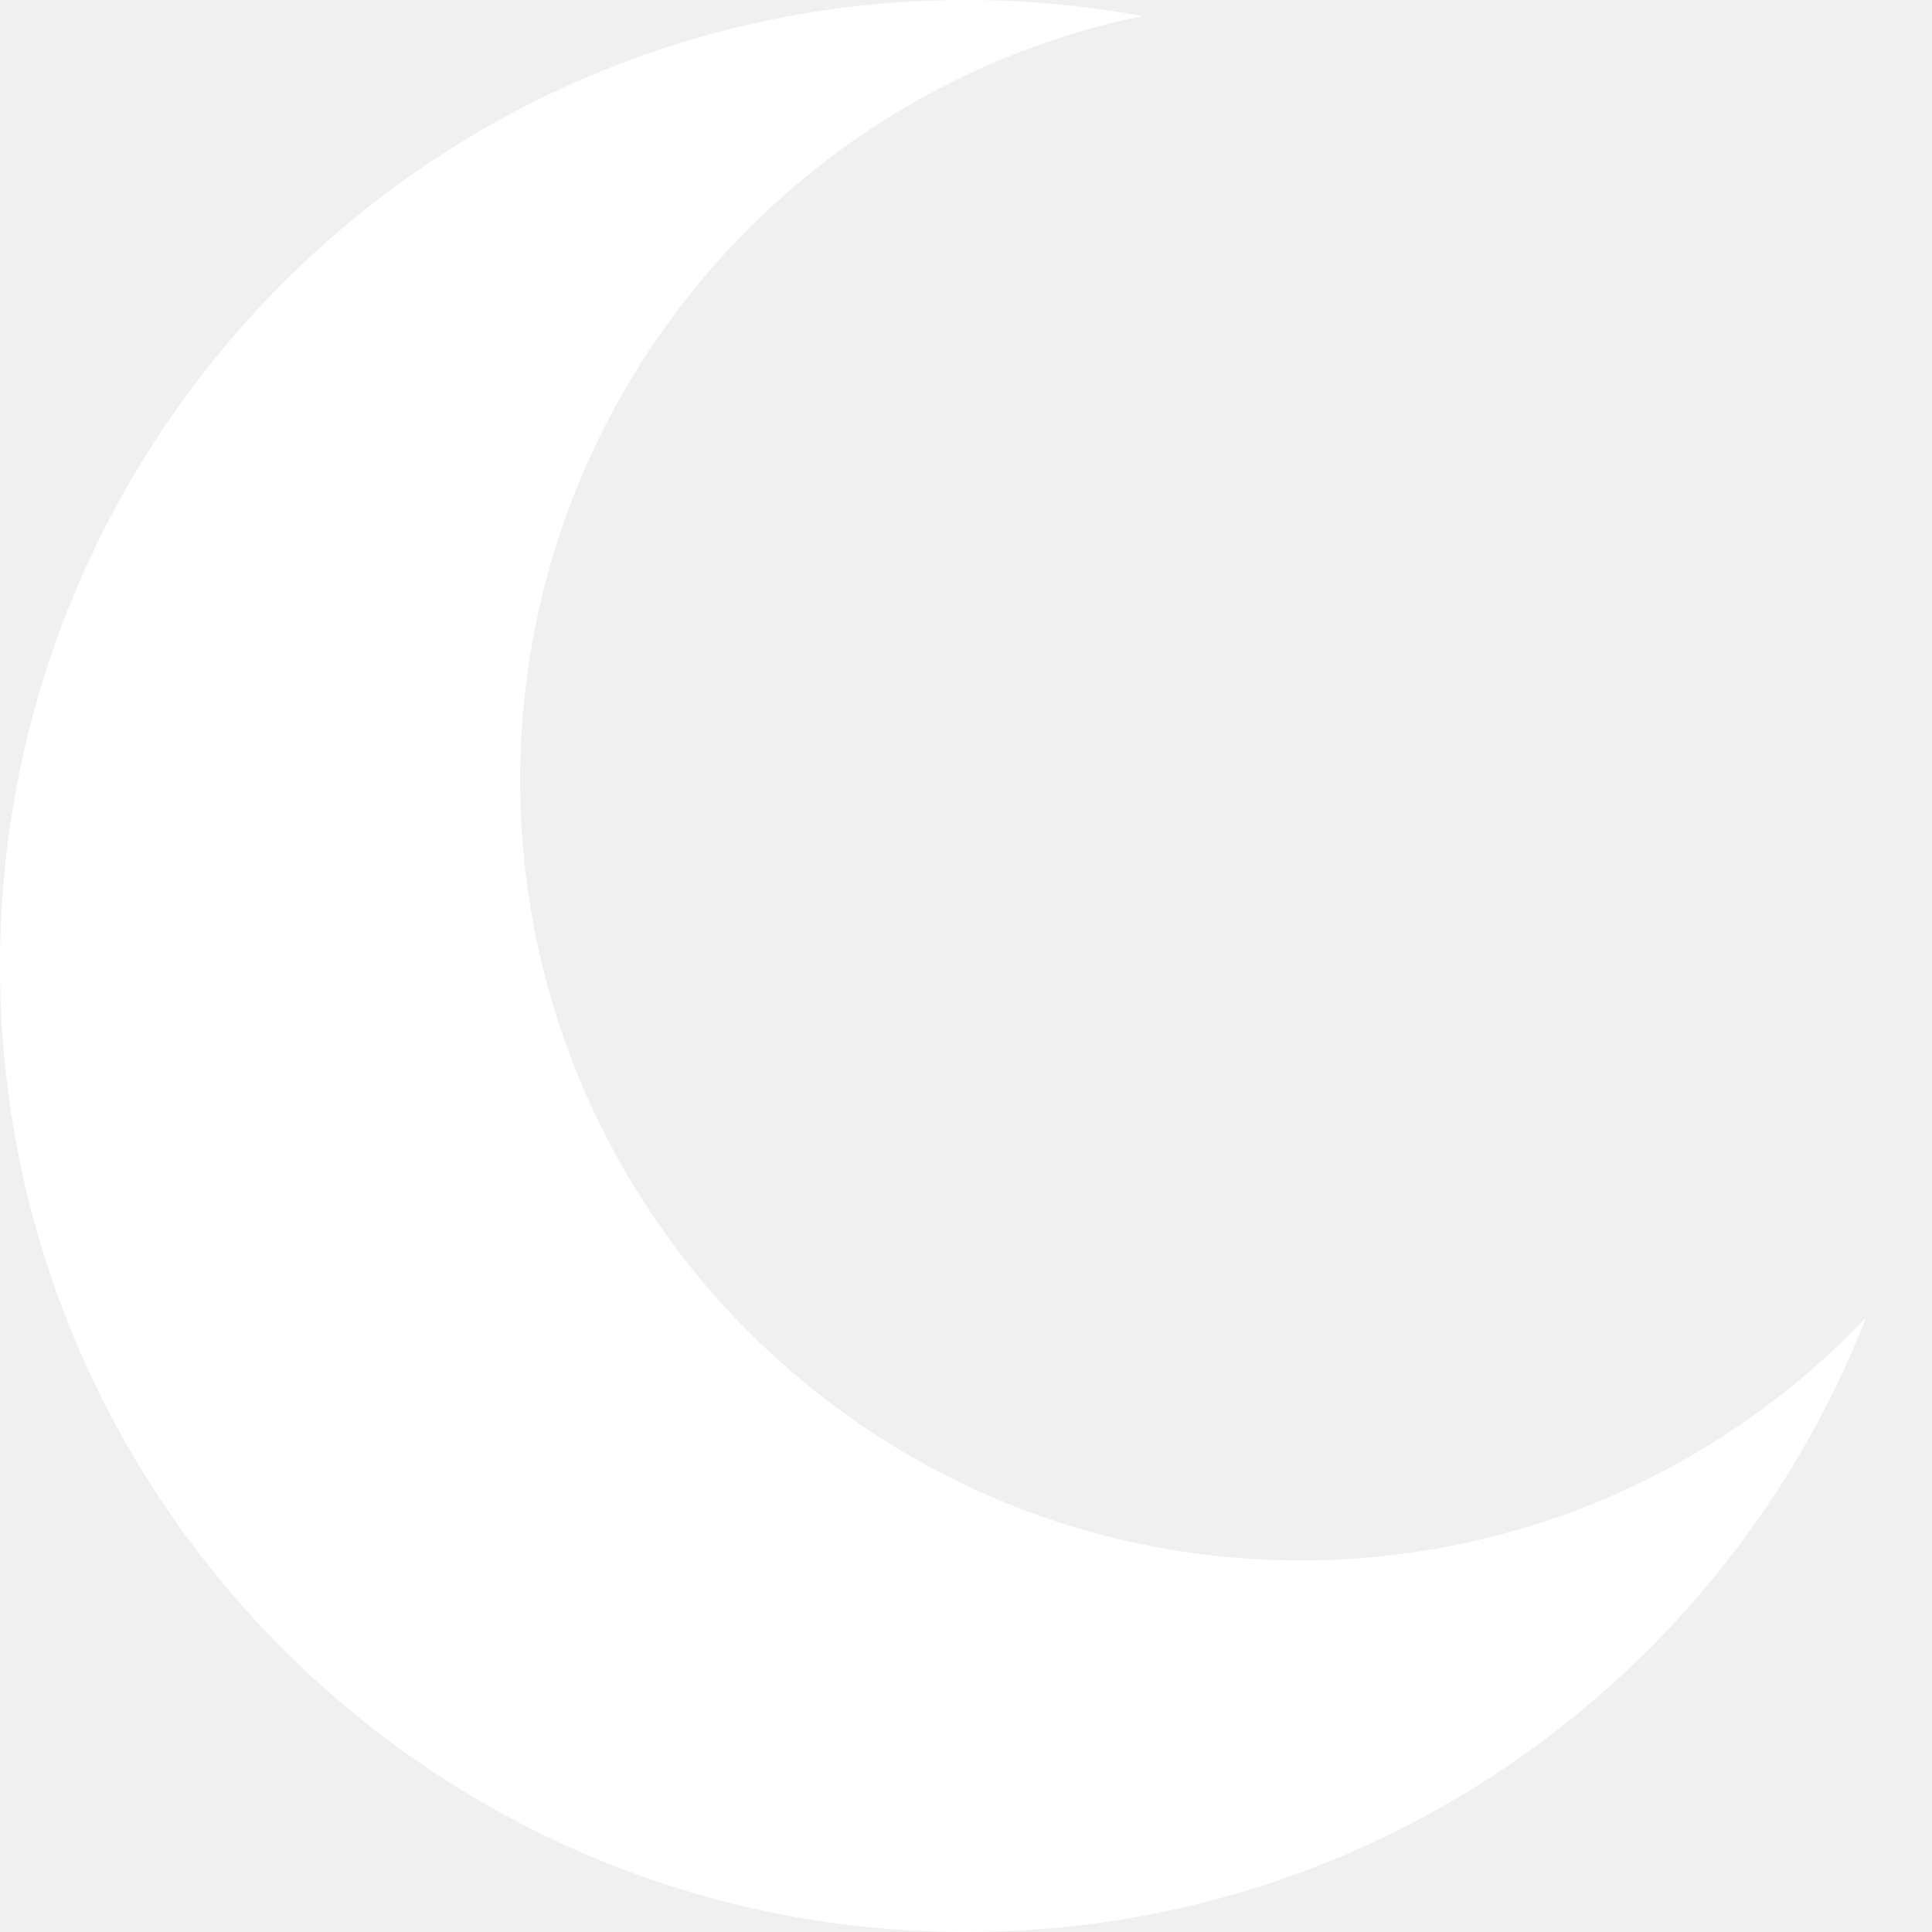
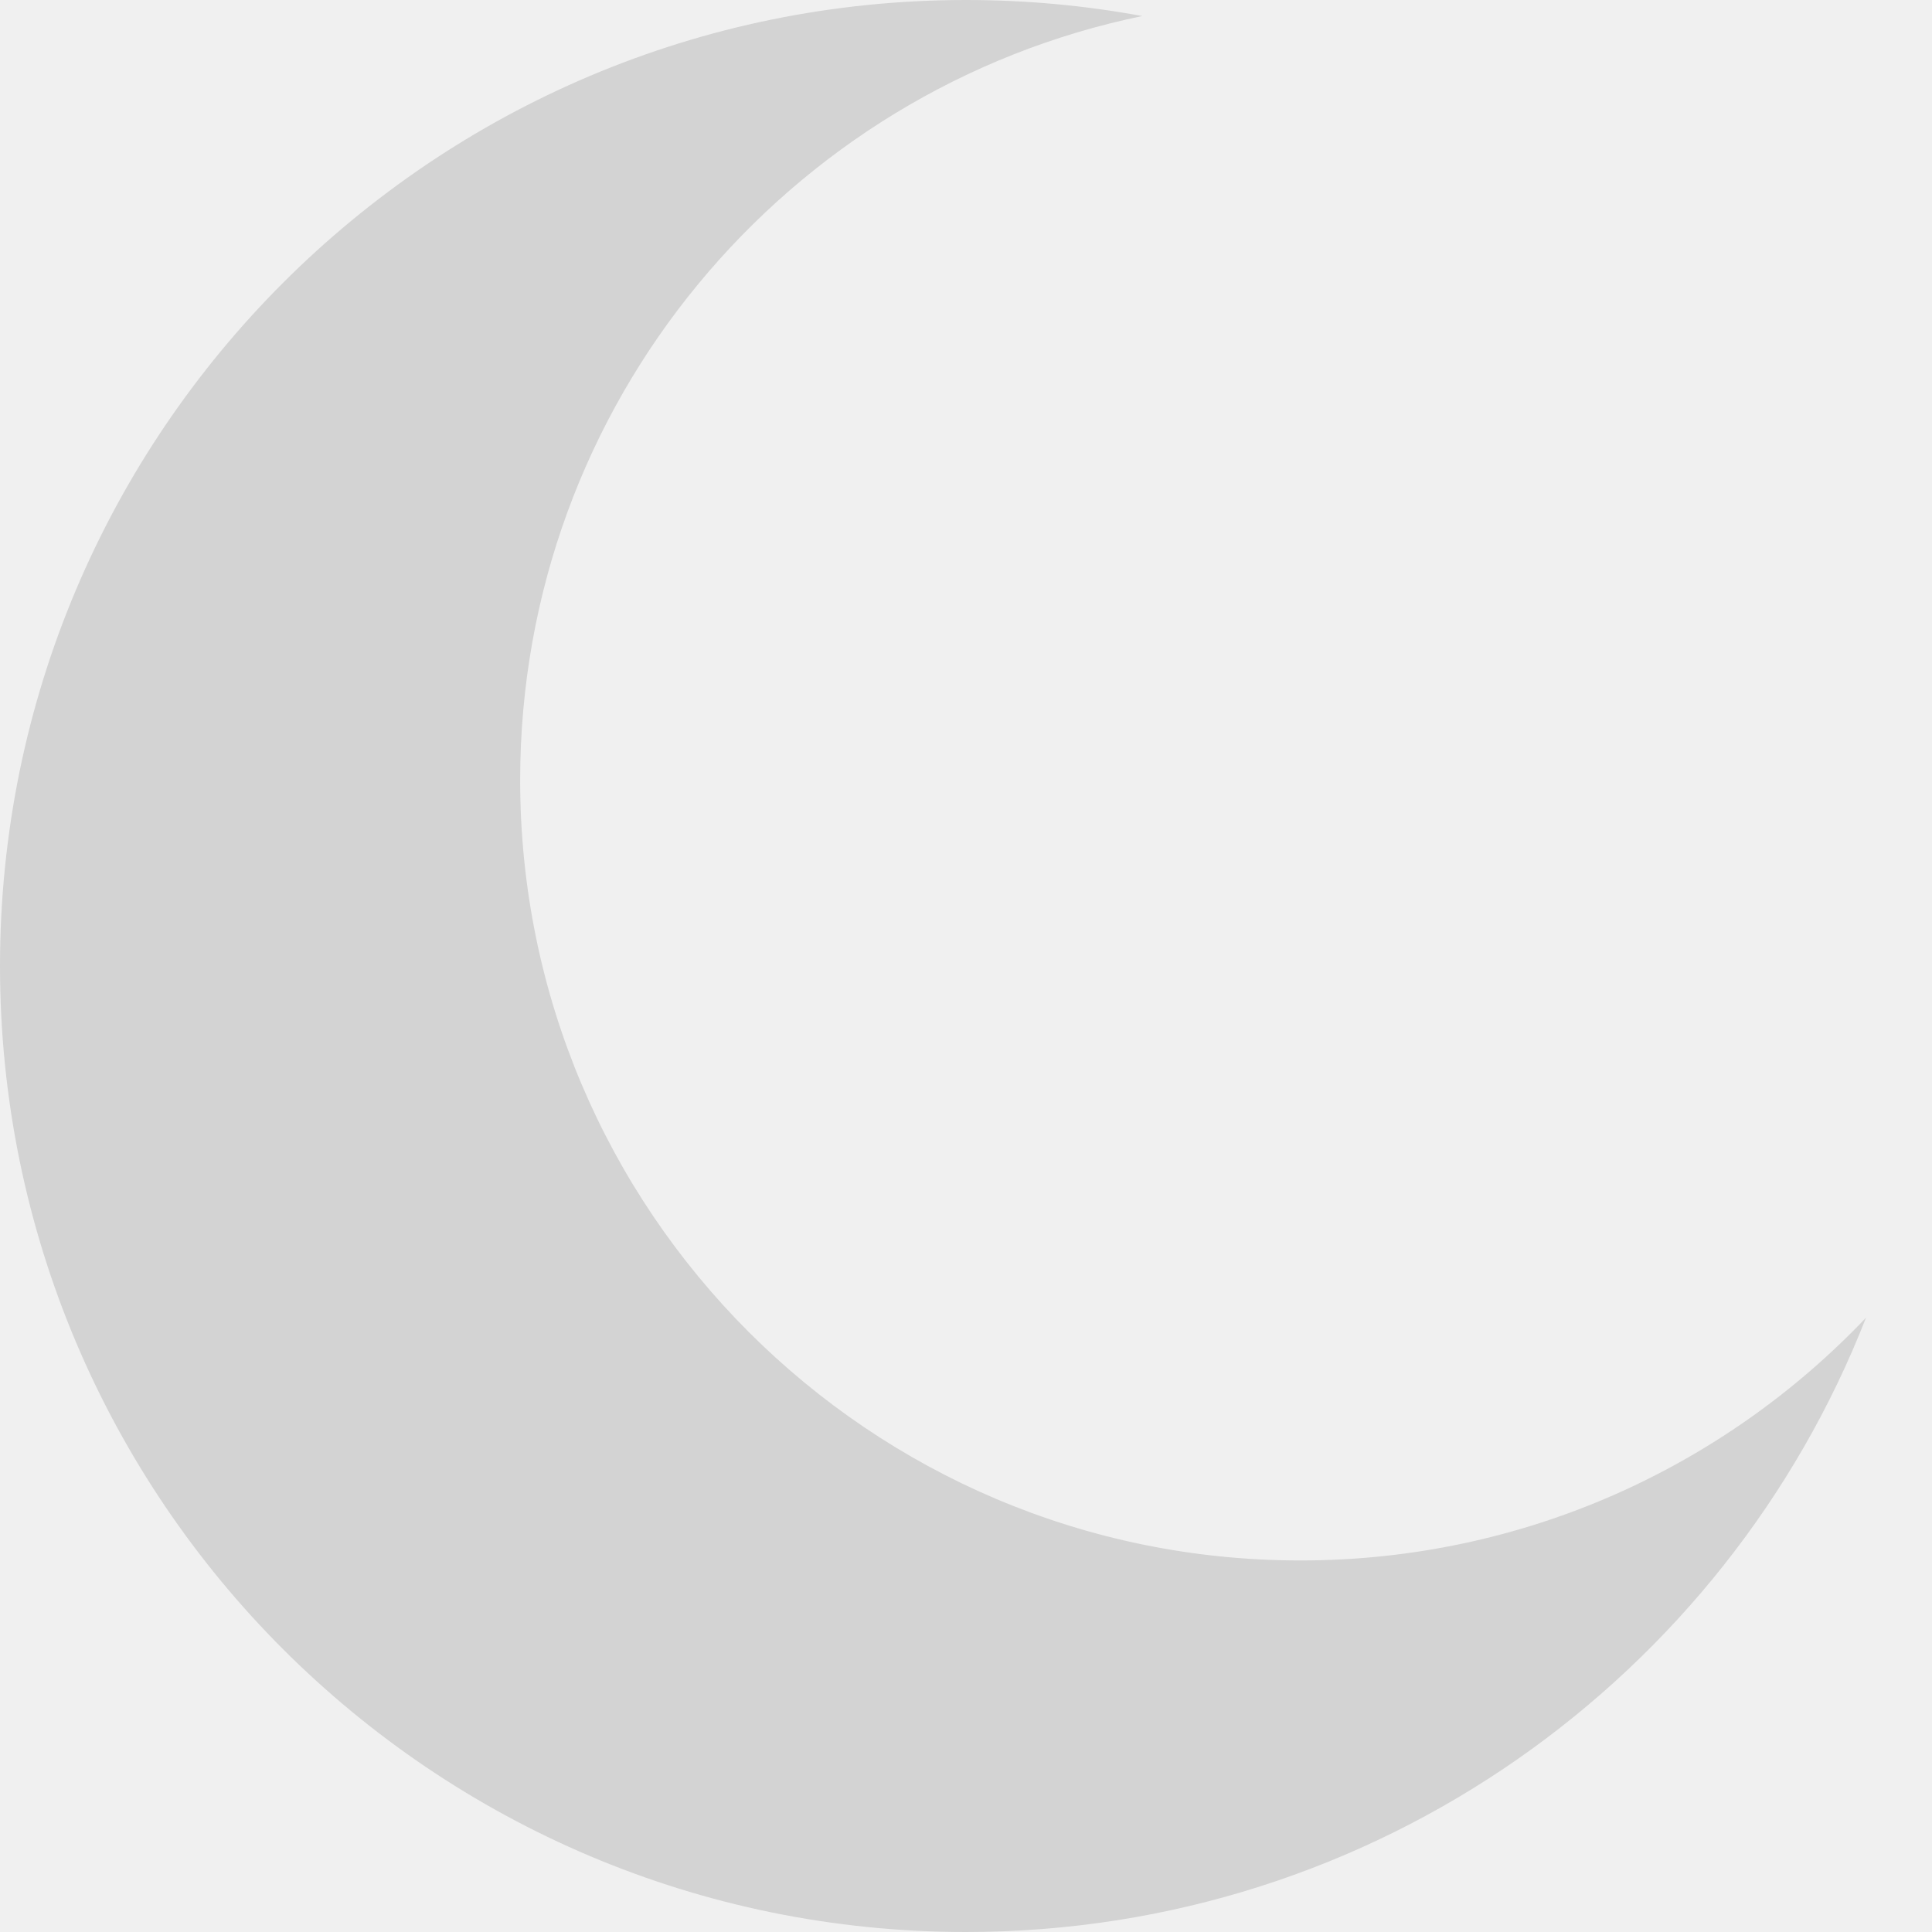
- <svg xmlns="http://www.w3.org/2000/svg" width="26" height="26" viewBox="0 0 26 26" fill="none">
-   <path id="Combined Shape" fill-rule="evenodd" clip-rule="evenodd" d="M15.372 0.216C10.593 1.2 7 5.43 7 10.5C7 16.299 11.701 21 17.5 21C20.496 21 23.199 19.745 25.112 17.733C23.219 22.572 18.51 26 13 26C5.82 26 0 20.18 0 13C0 5.82 5.82 0 13 0C13.81 0 14.603 0.074 15.372 0.216Z" fill="white" />
+ <svg xmlns="http://www.w3.org/2000/svg" width="18" height="18" viewBox="0 0 26 26" fill="none">
+   <path id="Combined Shape" fill-rule="evenodd" clip-rule="evenodd" d="M15.372 0.216C10.593 1.2 7 5.43 7 10.5C7 16.299 11.701 21 17.5 21C20.496 21 23.199 19.745 25.112 17.733C23.219 22.572 18.51 26 13 26C5.82 26 0 20.18 0 13C0 5.82 5.82 0 13 0C13.81 0 14.603 0.074 15.372 0.216Z" fill="lightgrey" />
</svg>
